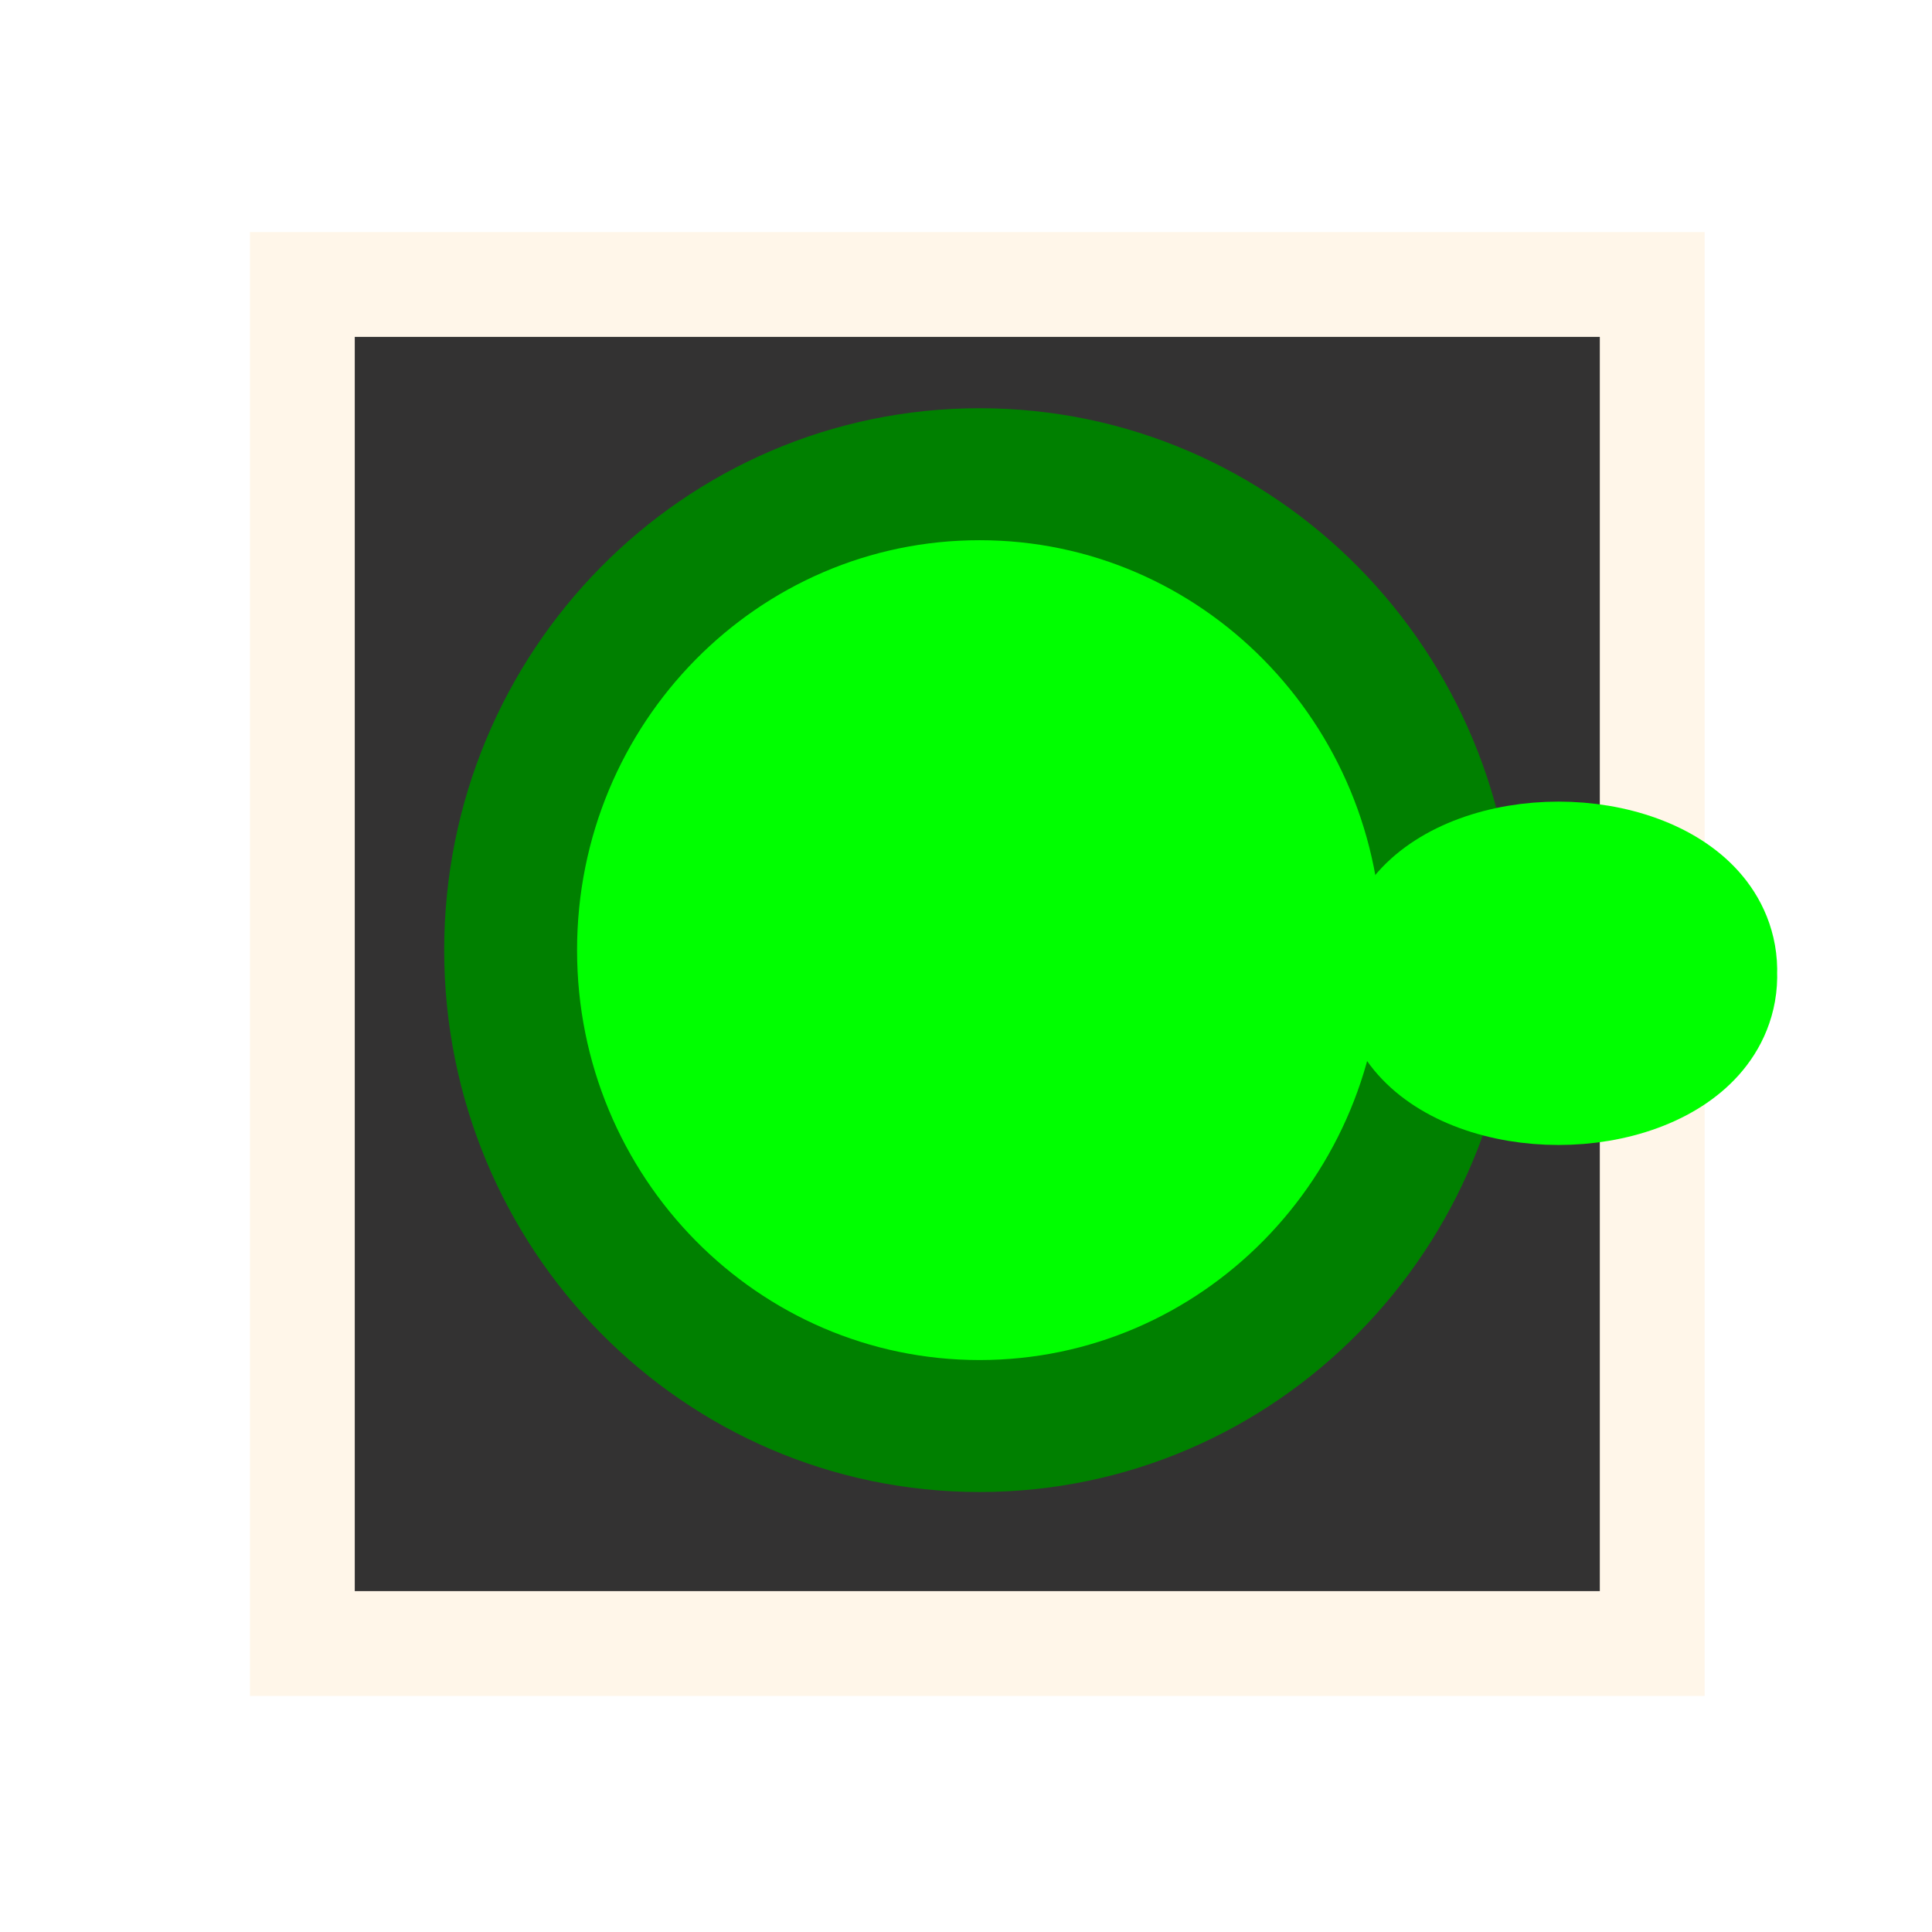
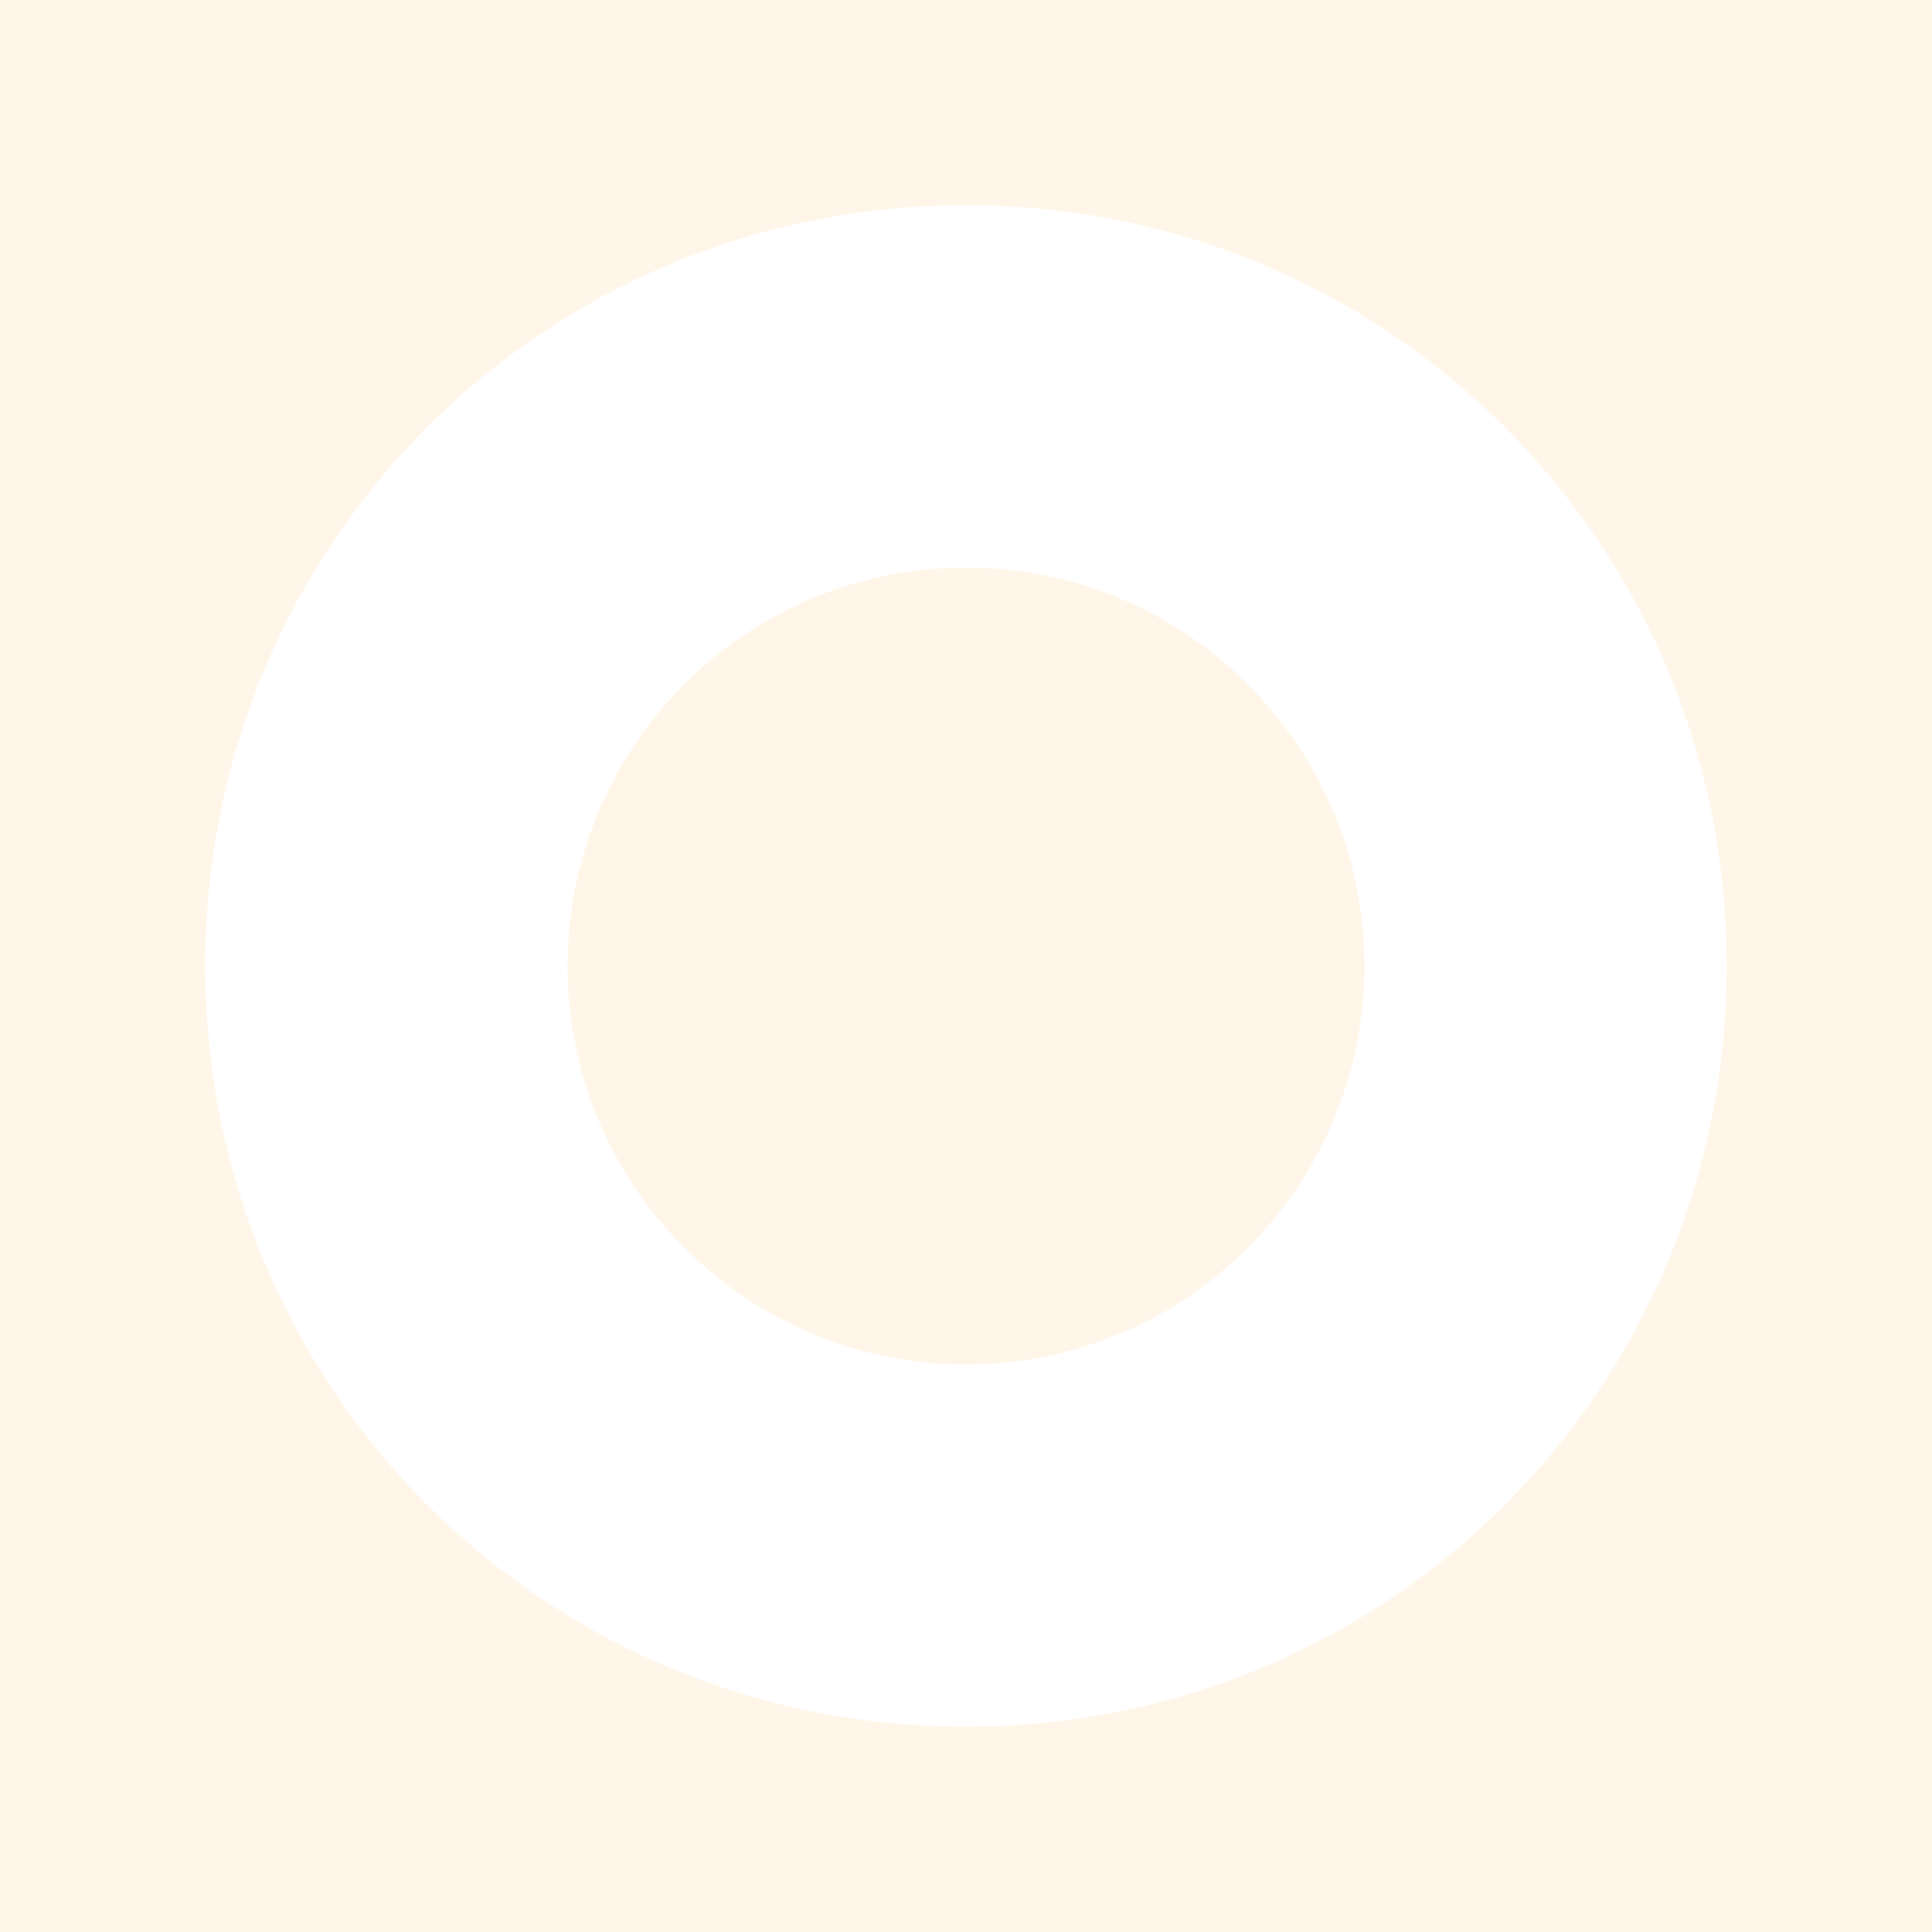
- <svg xmlns="http://www.w3.org/2000/svg" width="16" height="16" id="svg2" version="1.1">
-   <defs id="defs4" />
-   <g id="layer1" transform="translate(0,-1036.362)">
-     <rect style="fill:#333232;fill-opacity:1;stroke:#FFF6E9;stroke-width:0.868;stroke-opacity:1" id="rect2983" width="11.179" height="11.255" x="2.504" y="1038.718" />
-     <path style="fill:#00ff00;fill-opacity:1;stroke:#008000;stroke-opacity:1" id="path2995" d="m 11.507,8.137 a 3.529,3.606 0 1 1 -7.058,0 3.529,3.606 0 1 1 7.058,0 z" transform="matrix(1.10043,0,0,1.092974,-0.6670073,1035.337)" />
-     <path style="fill:#00ff00;fill-opacity:1;stroke:#00ff00;stroke-opacity:1" id="path2997" d="m 13.578,7.581 a 1.573,0.786 0 1 1 -3.145,0 1.573,0.786 0 1 1 3.145,0 z" transform="matrix(0.8736901,0,0,1.088844,2.417842,1036.168)" />
-   </g>
+ <svg xmlns="http://www.w3.org/2000/svg" version="1.1" id="svg2" x="0px" y="0px" width="16px" height="16px" viewBox="0 0 16 16" style="enable-background:new 0 0 16 16;" xml:space="preserve">
+   <style type="text/css">
+ 	.st0{fill:#FFF6E9;}
+ </style>
+   <path class="st0" d="M0,0v16h16V0H0z M8,14.3c-3.5,0-6.3-2.8-6.3-6.3S4.5,1.7,8,1.7s6.3,2.8,6.3,6.3S11.5,14.3,8,14.3z" />
+   <circle class="st0" cx="8" cy="8" r="3.3" />
</svg>
